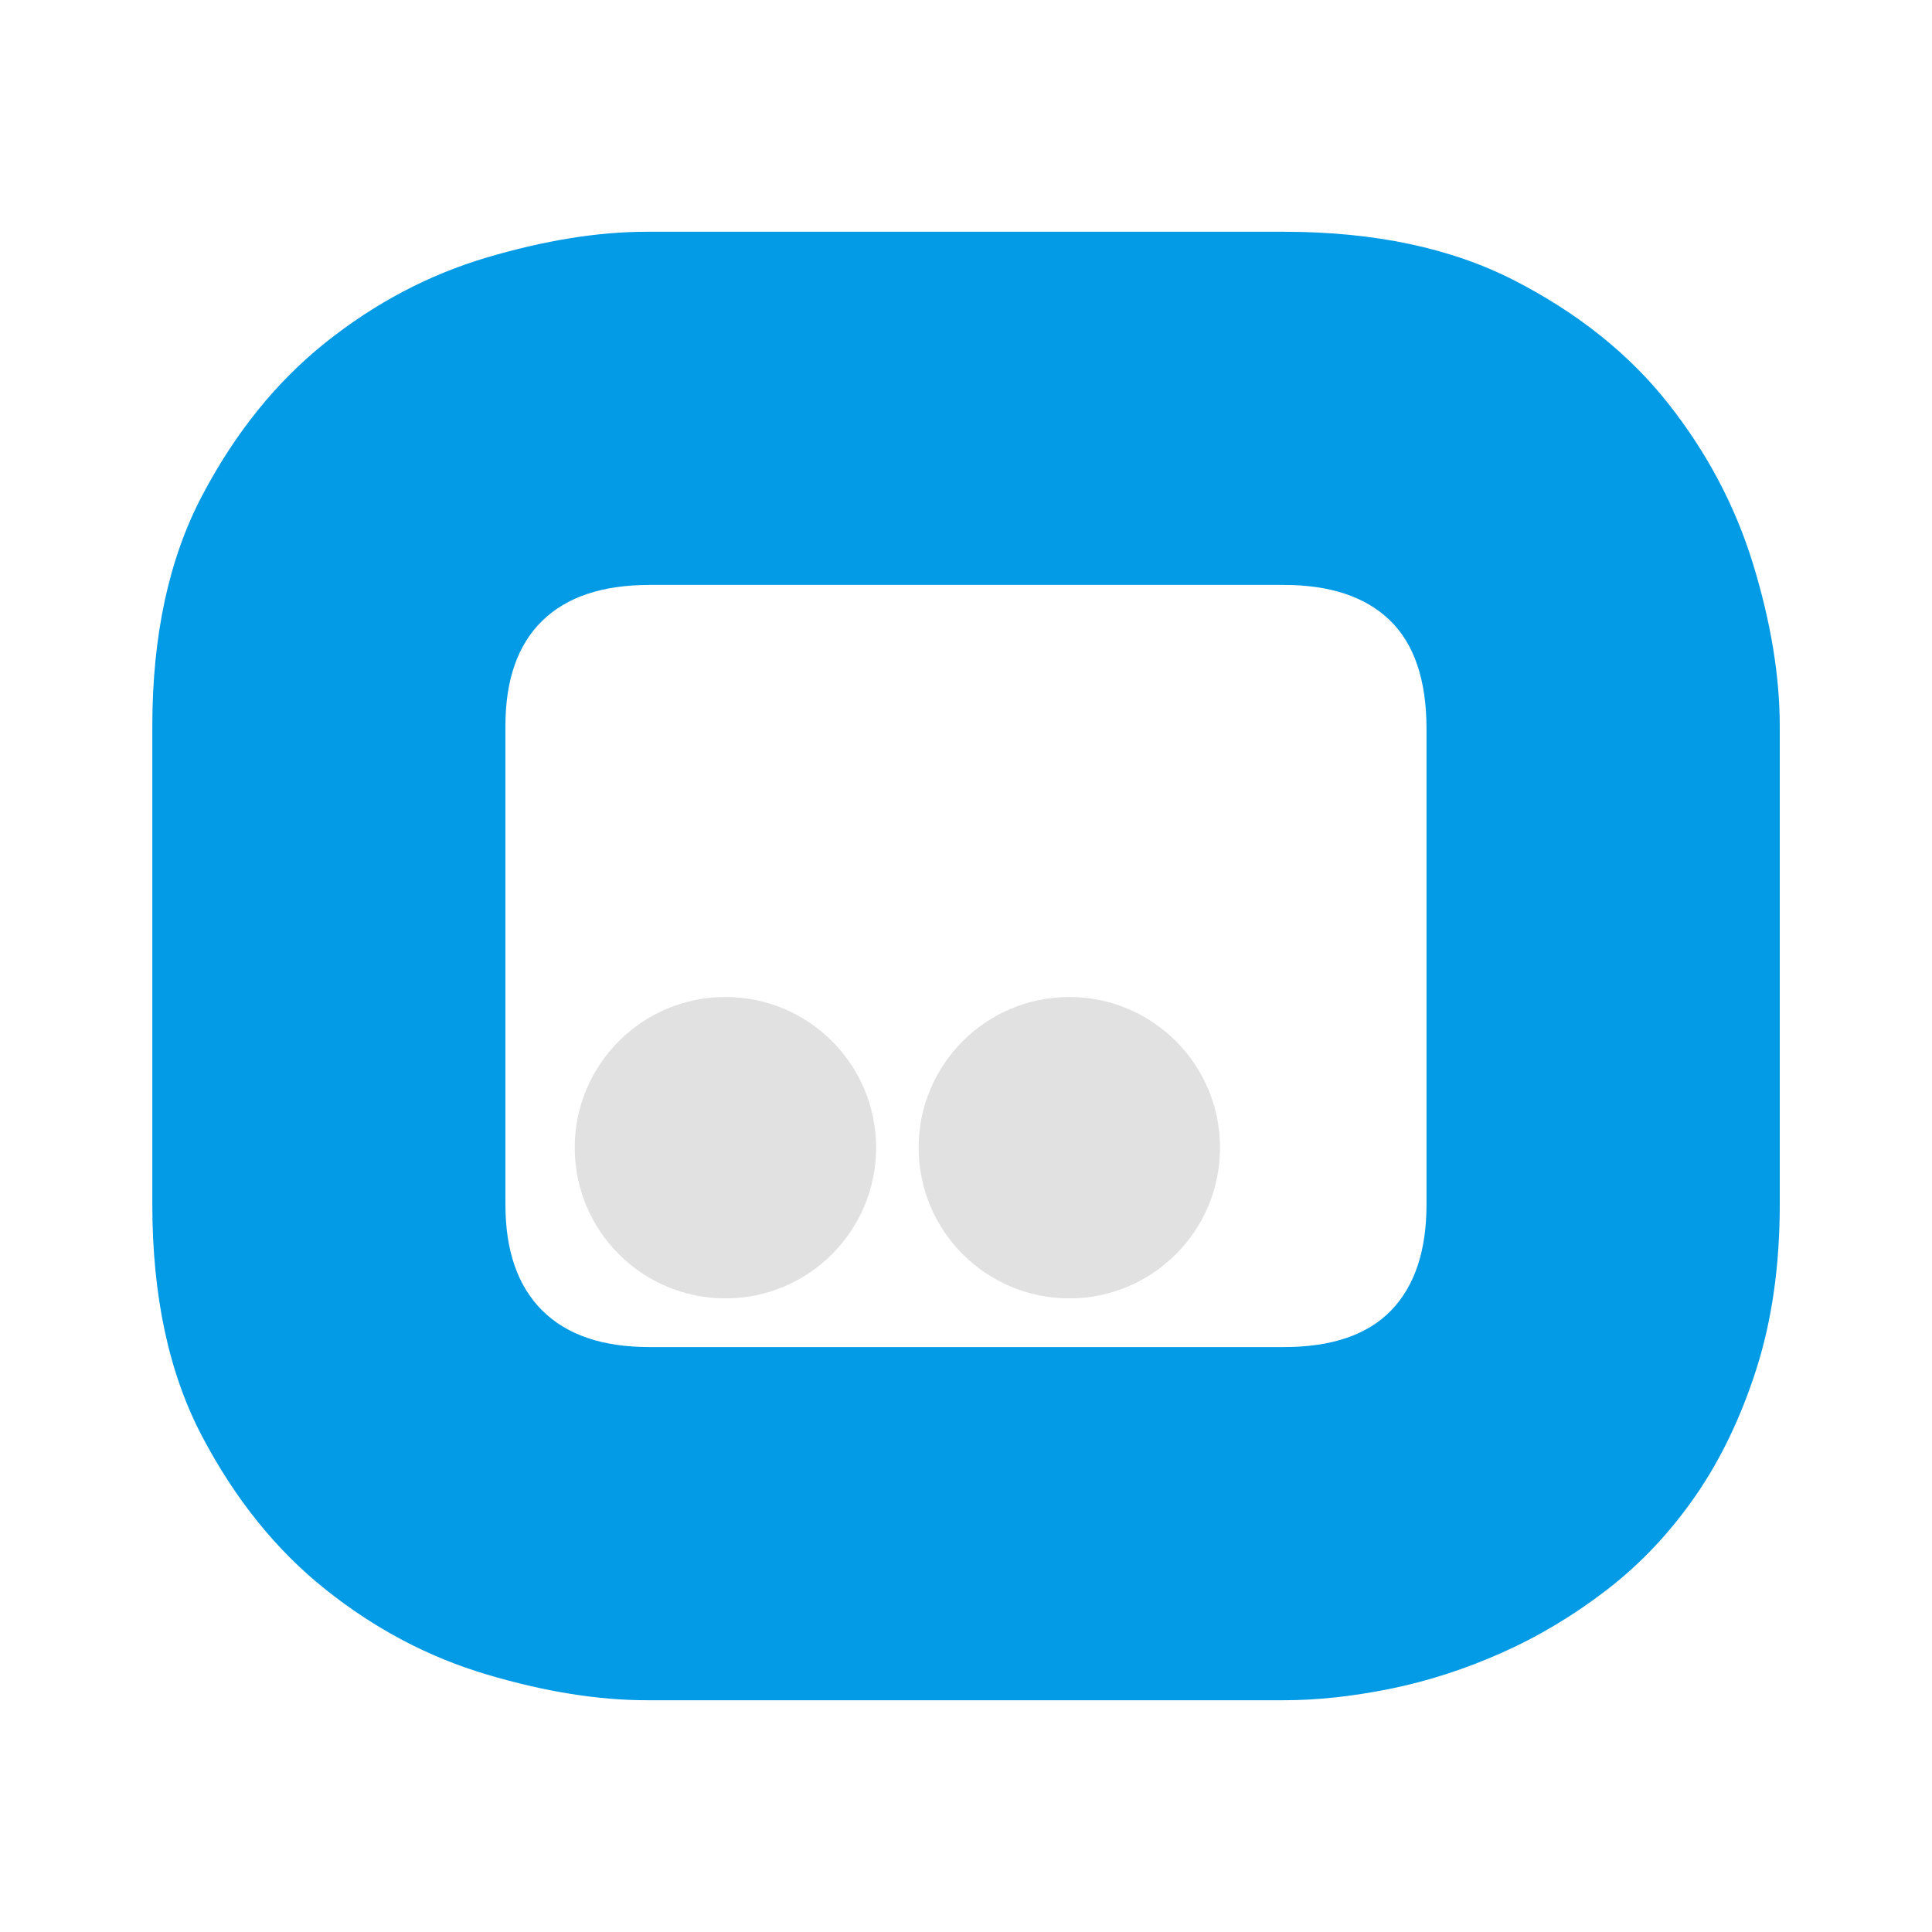
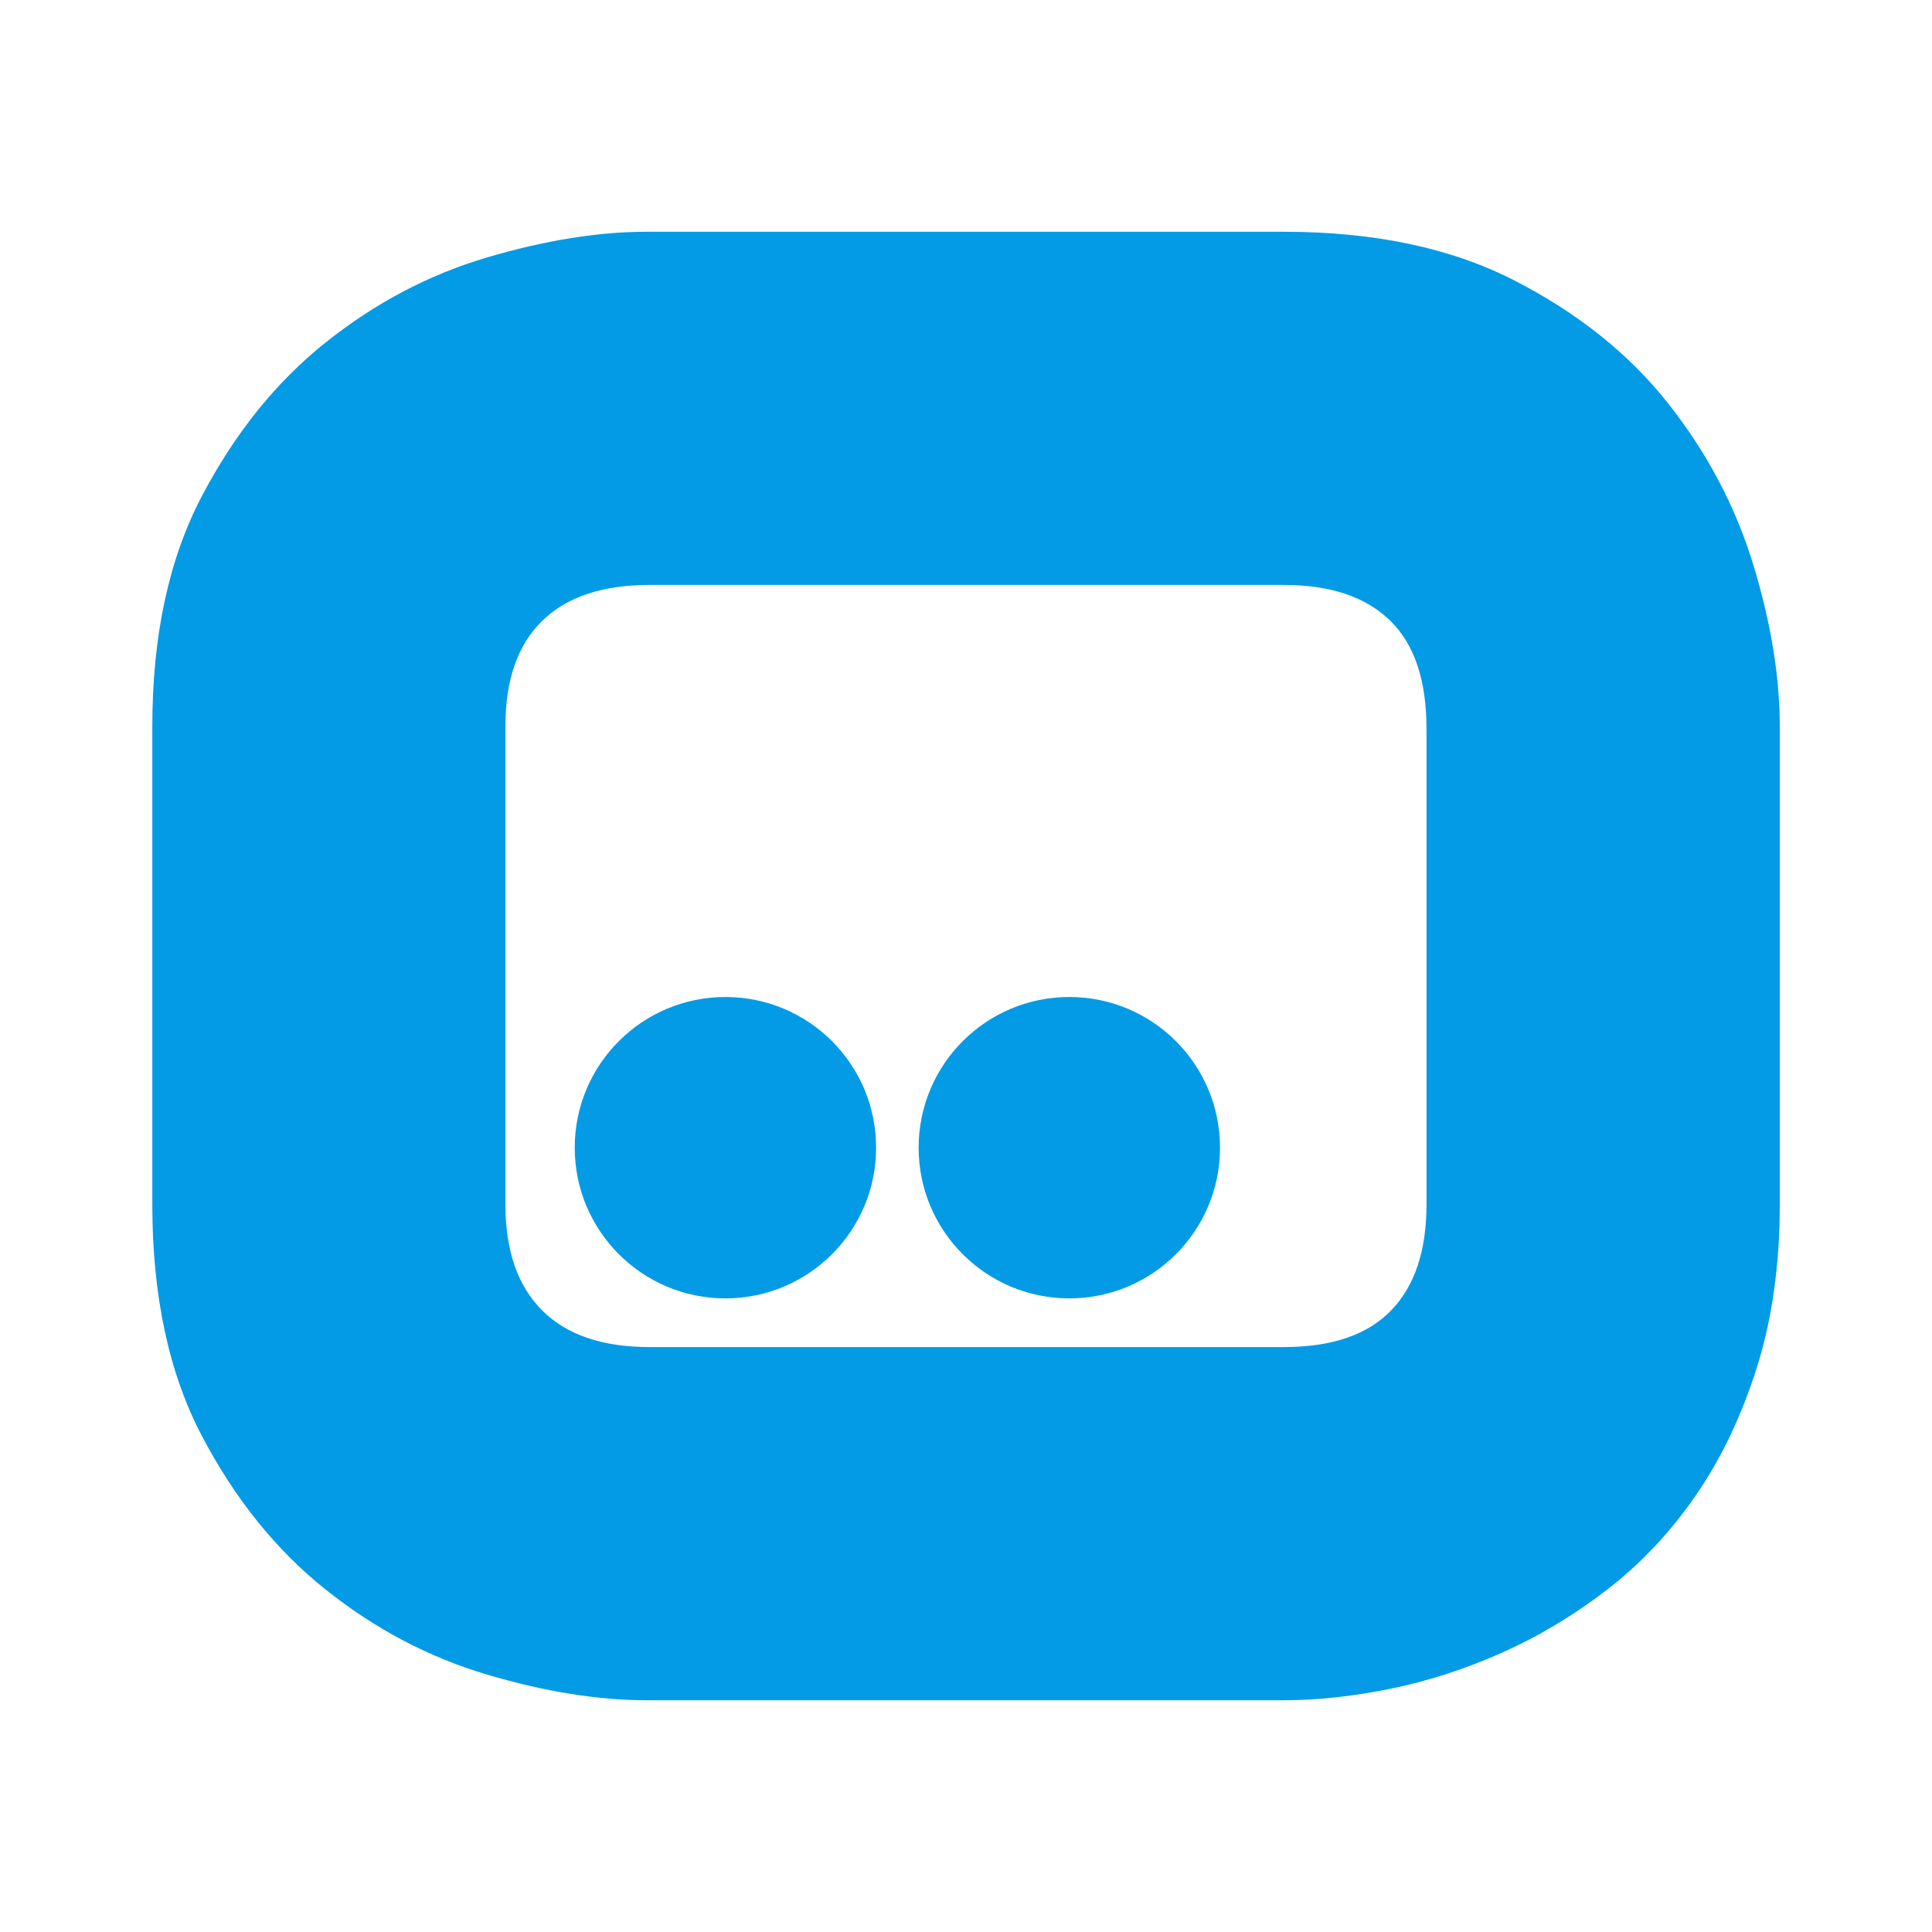
<svg xmlns="http://www.w3.org/2000/svg" id="Layer_1" version="1.1" viewBox="0 0 250 250">
  <defs>
    <style>
      .st0 {
        fill: #e1e1e1;
      }

      .st1 {
        fill: none;
      }

      .st2 {
        fill: #039be5;
      }
+ 
+       .st3 {
+         fill: #039be5;
+       }
    </style>
  </defs>
  <g id="Layer_11" data-name="Layer_1">
    <g>
      <path class="st1" d="M166.13,75.69h-82.09c-6.09,0-10.72,1.55-13.89,4.66-3.16,3.11-4.75,7.65-4.75,13.62v61.88c0,5.98,1.58,10.55,4.75,13.71s7.79,4.75,13.89,4.75h82.09c6.21,0,10.84-1.58,13.89-4.75,3.05-3.16,4.57-7.73,4.57-13.71v-61.52c0-6.33-1.58-11.01-4.75-14.06-3.16-3.05-7.73-4.57-13.71-4.57h0ZM93.87,168.01c-10.77,0-19.5-8.73-19.5-19.5s8.73-19.5,19.5-19.5,19.5,8.73,19.5,19.5-8.73,19.5-19.5,19.5ZM138.37,168.01c-10.77,0-19.5-8.73-19.5-19.5s8.73-19.5,19.5-19.5,19.5,8.73,19.5,19.5-8.73,19.5-19.5,19.5Z" />
      <path class="st2" d="M226.87,73.06c-2.29-7.5-5.95-14.44-10.99-20.83-5.04-6.39-11.66-11.69-19.86-15.91s-18.17-6.33-29.88-6.33h-82.44c-6.33,0-13.24,1.12-20.74,3.34-7.5,2.23-14.44,5.89-20.83,10.99-6.39,5.1-11.72,11.72-16,19.86-4.28,8.15-6.42,18.08-6.42,29.79v61.88c0,11.84,2.14,21.83,6.42,29.97,4.28,8.15,9.61,14.77,16,19.86,6.39,5.1,13.33,8.76,20.83,10.99,7.5,2.23,14.41,3.34,20.74,3.34h82.44c4.33,0,8.93-.5,13.8-1.49,4.86-.99,9.67-2.55,14.41-4.66s9.29-4.83,13.62-8.17,8.14-7.38,11.43-12.13c3.28-4.75,5.92-10.25,7.91-16.52s2.99-13.33,2.99-21.18v-61.88c0-6.44-1.14-13.42-3.43-20.92h0ZM184.59,155.85c0,5.98-1.52,10.55-4.57,13.71s-7.68,4.75-13.89,4.75h-82.09c-6.09,0-10.72-1.58-13.89-4.75s-4.75-7.73-4.75-13.71v-61.88c0-5.98,1.58-10.52,4.75-13.62,3.16-3.1,7.79-4.66,13.89-4.66h82.09c5.98,0,10.55,1.52,13.71,4.57s4.75,7.73,4.75,14.06v61.52h0Z" />
-       <circle class="st0" cx="93.87" cy="148.51" r="19.5" />
-       <circle class="st0" cx="138.37" cy="148.51" r="19.5" />
+       <circle class="st3" cx="93.87" cy="148.51" r="19.5" />
+       <circle class="st3" cx="138.37" cy="148.51" r="19.5" />
    </g>
  </g>
</svg>
